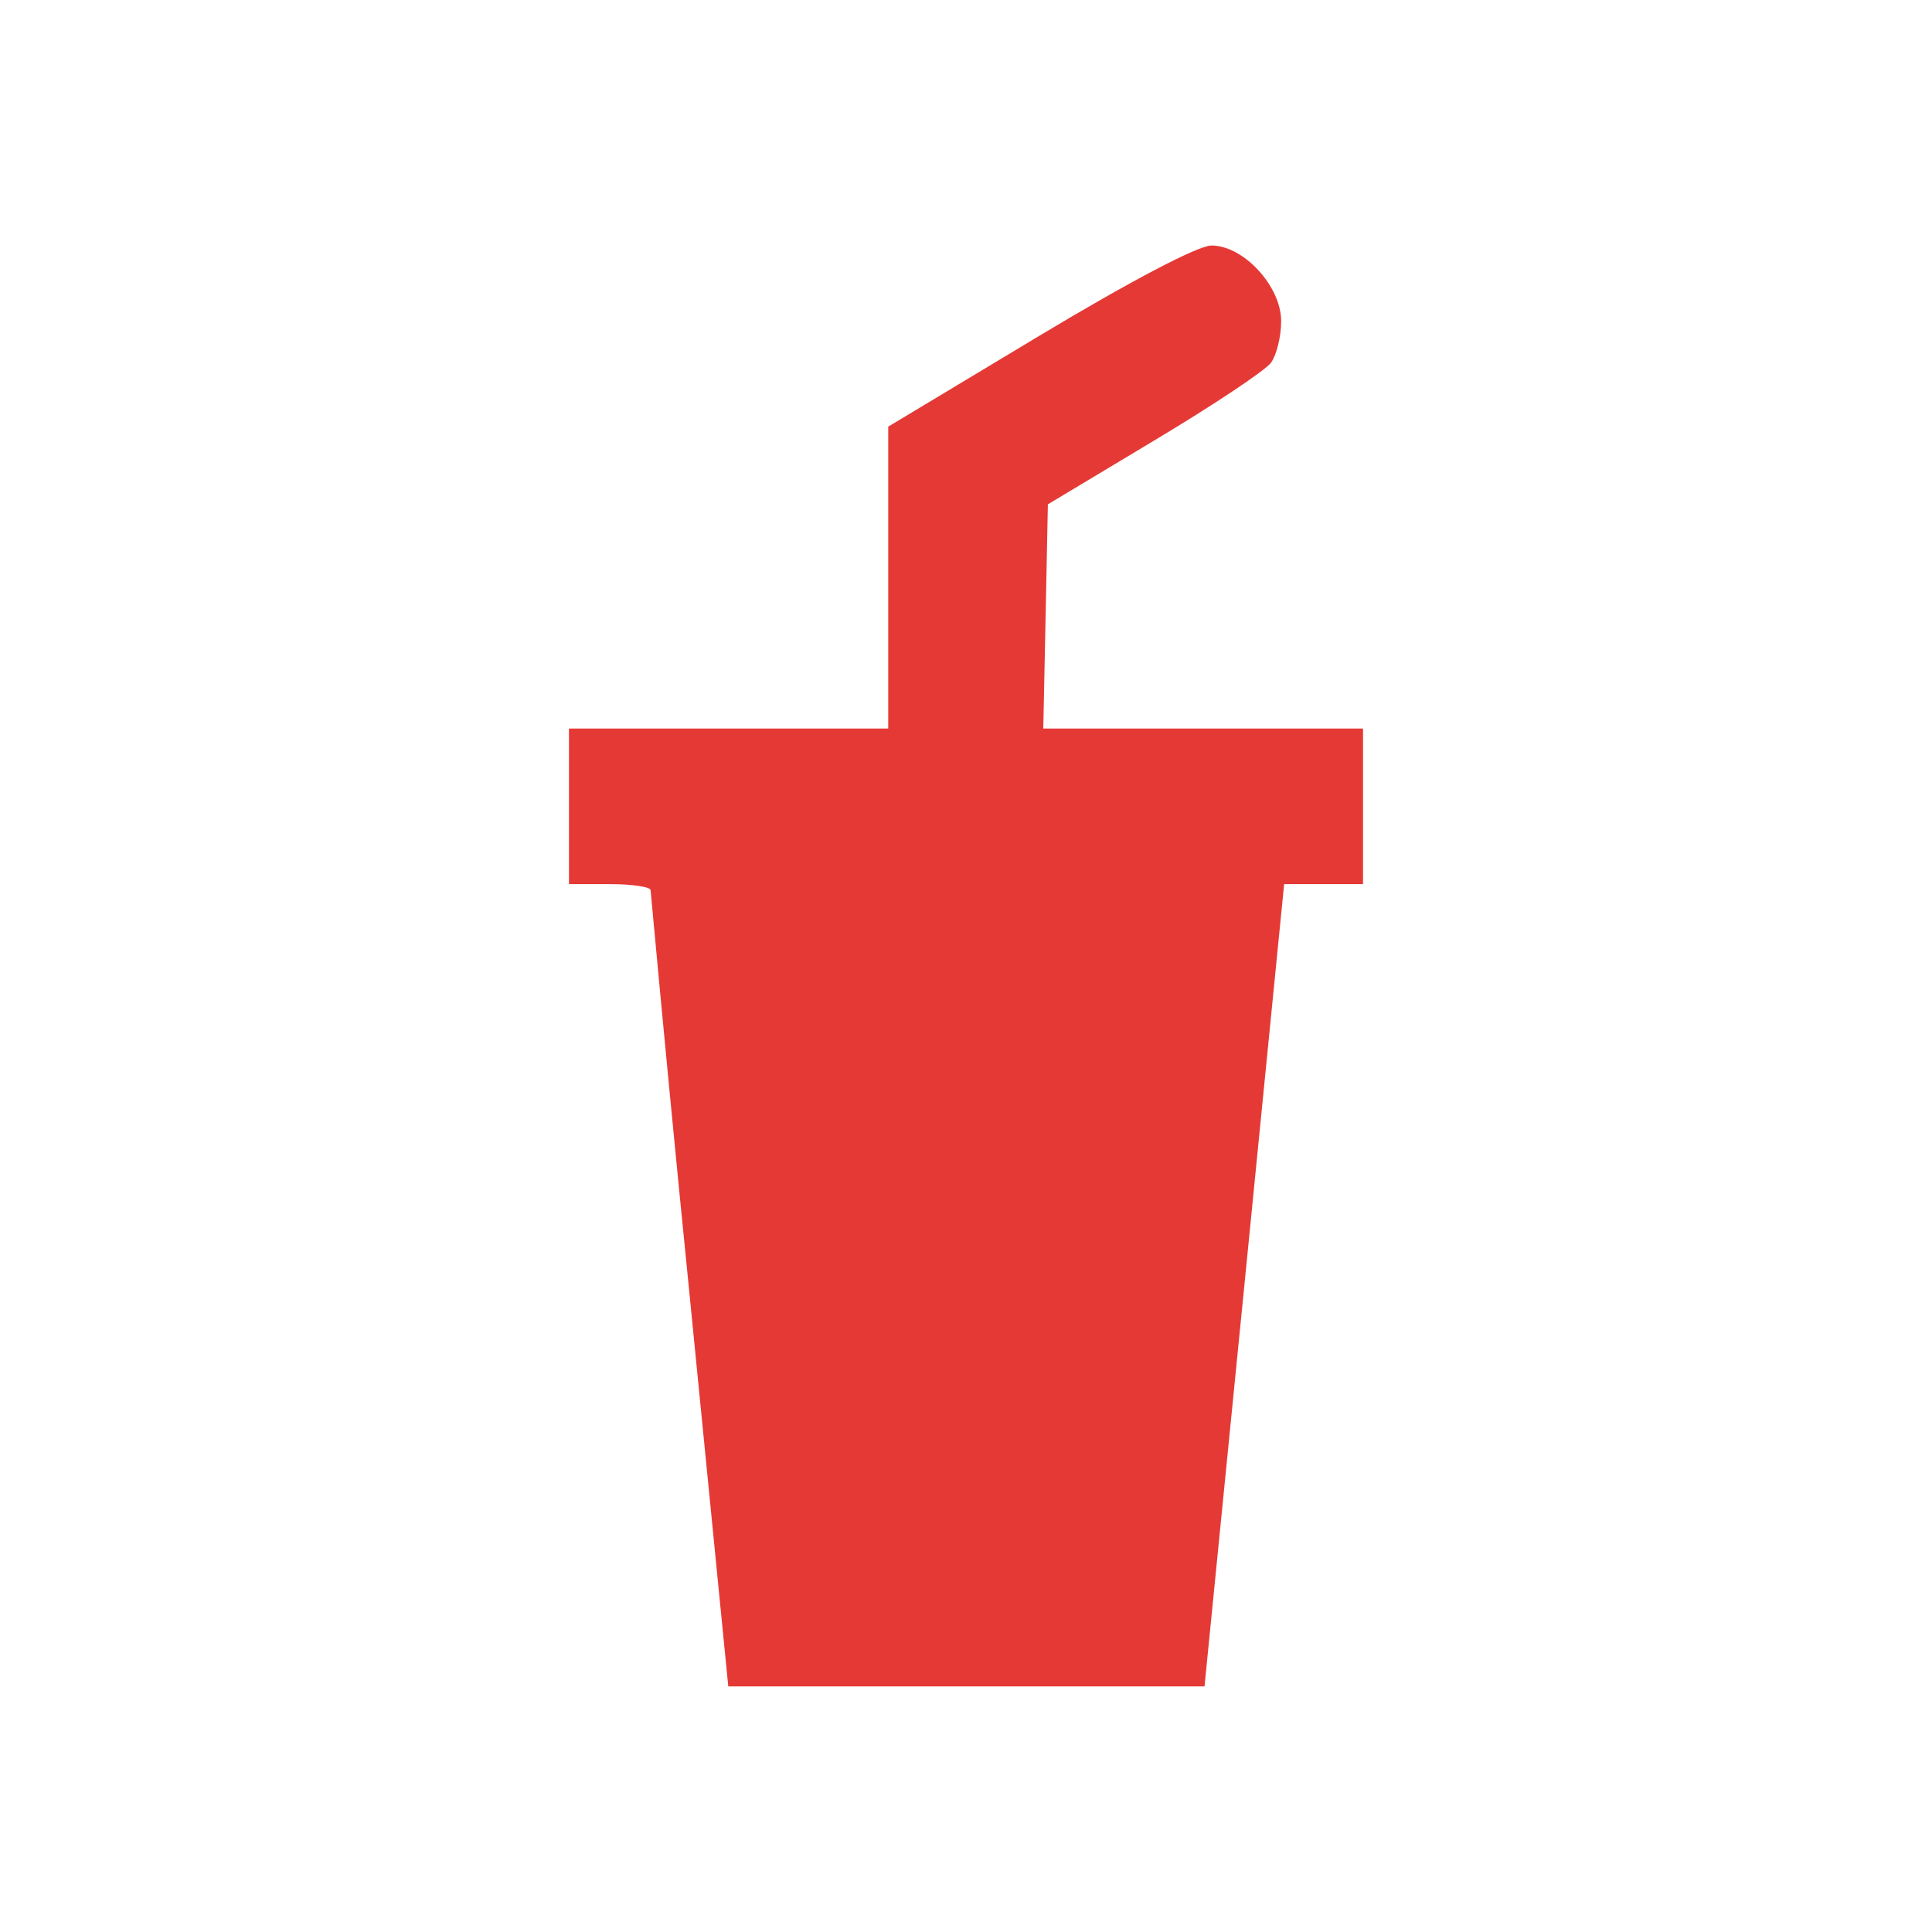
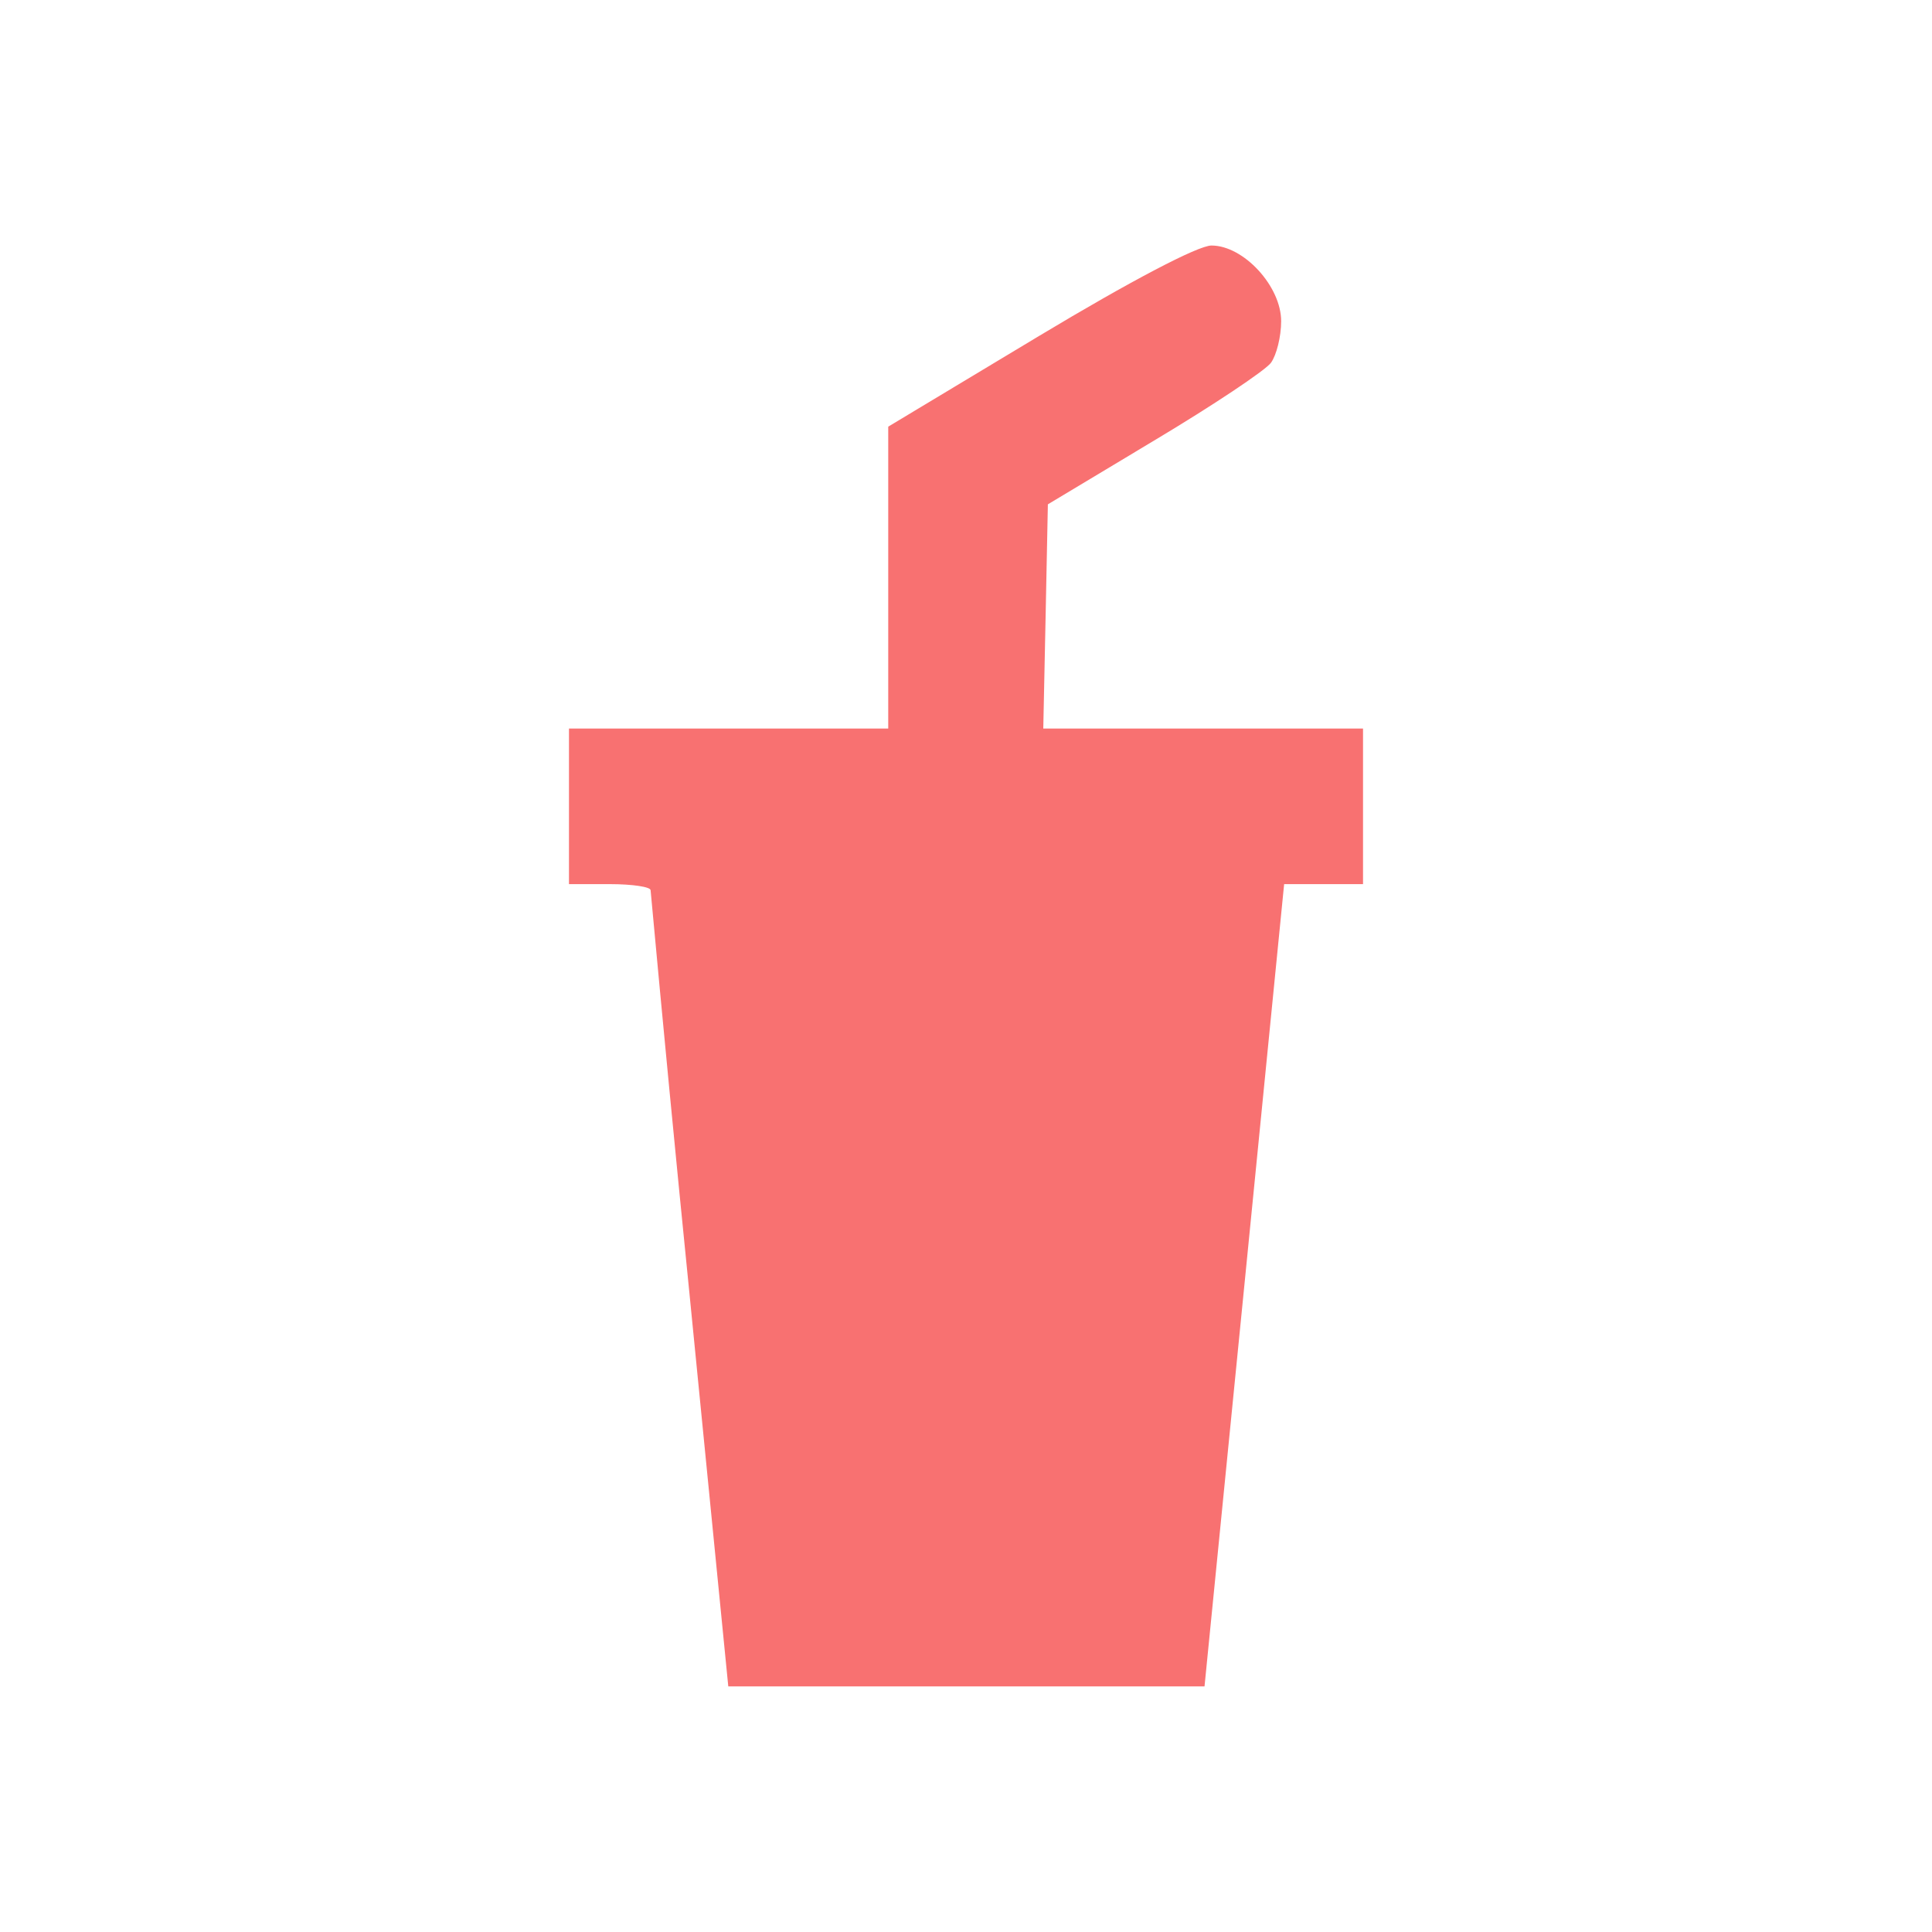
- <svg xmlns="http://www.w3.org/2000/svg" viewBox="0 0 24 24">
-   <path d="M8.562 16.042a595.106 595.106 0 0 1-.48-4.983c.001-.042-.226-.076-.506-.076h-.508V9.05h3.966V5.3l1.871-1.125c1.14-.685 1.978-1.125 2.144-1.125.4 0 .866.506.866.94 0 .189-.057.421-.127.517-.07.095-.722.53-1.45.965l-1.321.793-.028 1.392-.029 1.393h3.972v1.933h-.98l-.494 4.983-.495 4.983H9.047l-.485-4.907z" fill="#e53935" />
+ <svg xmlns="http://www.w3.org/2000/svg" width="24" height="24" viewBox="0 0 24 24" fill="none">
+   <path d="M8.562 16.042C8.395 14.382 8.235 12.721 8.082 11.059C8.083 11.017 7.856 10.983 7.576 10.983H7.068V9.05H11.034V5.3L12.905 4.175C14.045 3.49 14.883 3.05 15.049 3.05C15.449 3.05 15.915 3.556 15.915 3.99C15.915 4.179 15.858 4.411 15.788 4.507C15.718 4.602 15.066 5.037 14.338 5.472L13.017 6.265L12.989 7.657L12.96 9.05H16.932V10.983H15.952L15.458 15.966L14.963 20.949H9.047L8.562 16.042V16.042Z" fill="#F87171" />
</svg>
